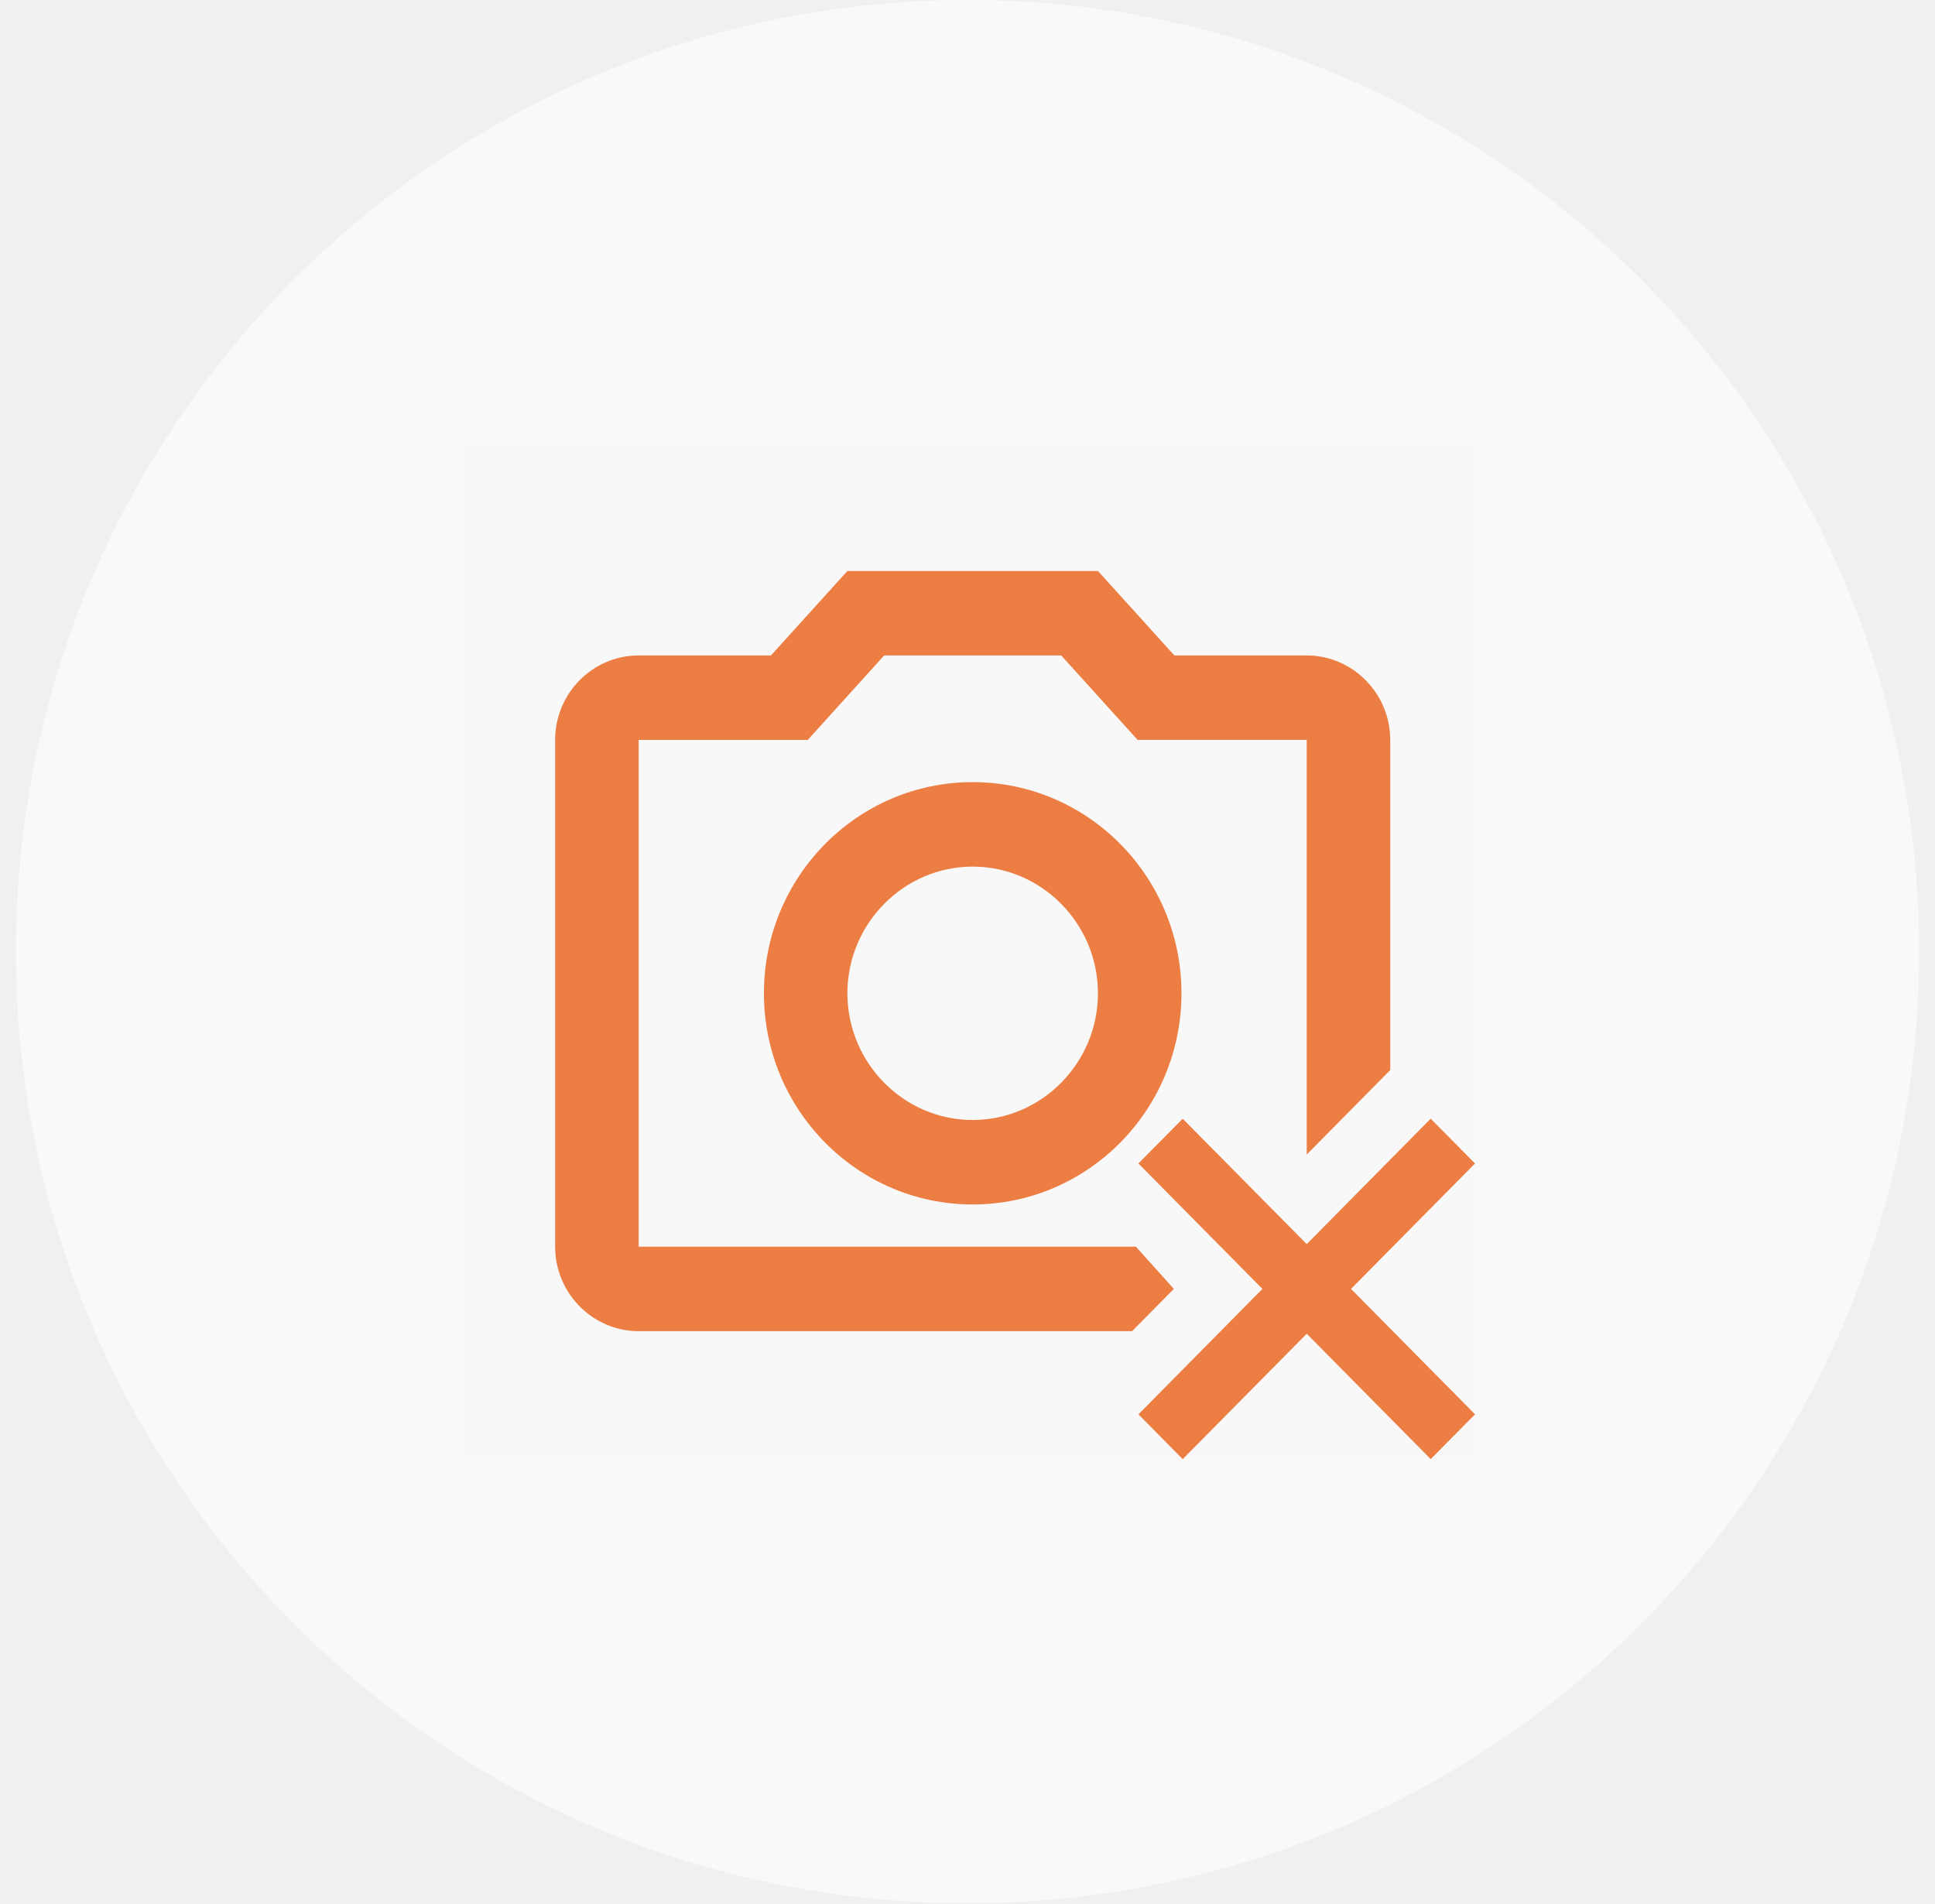
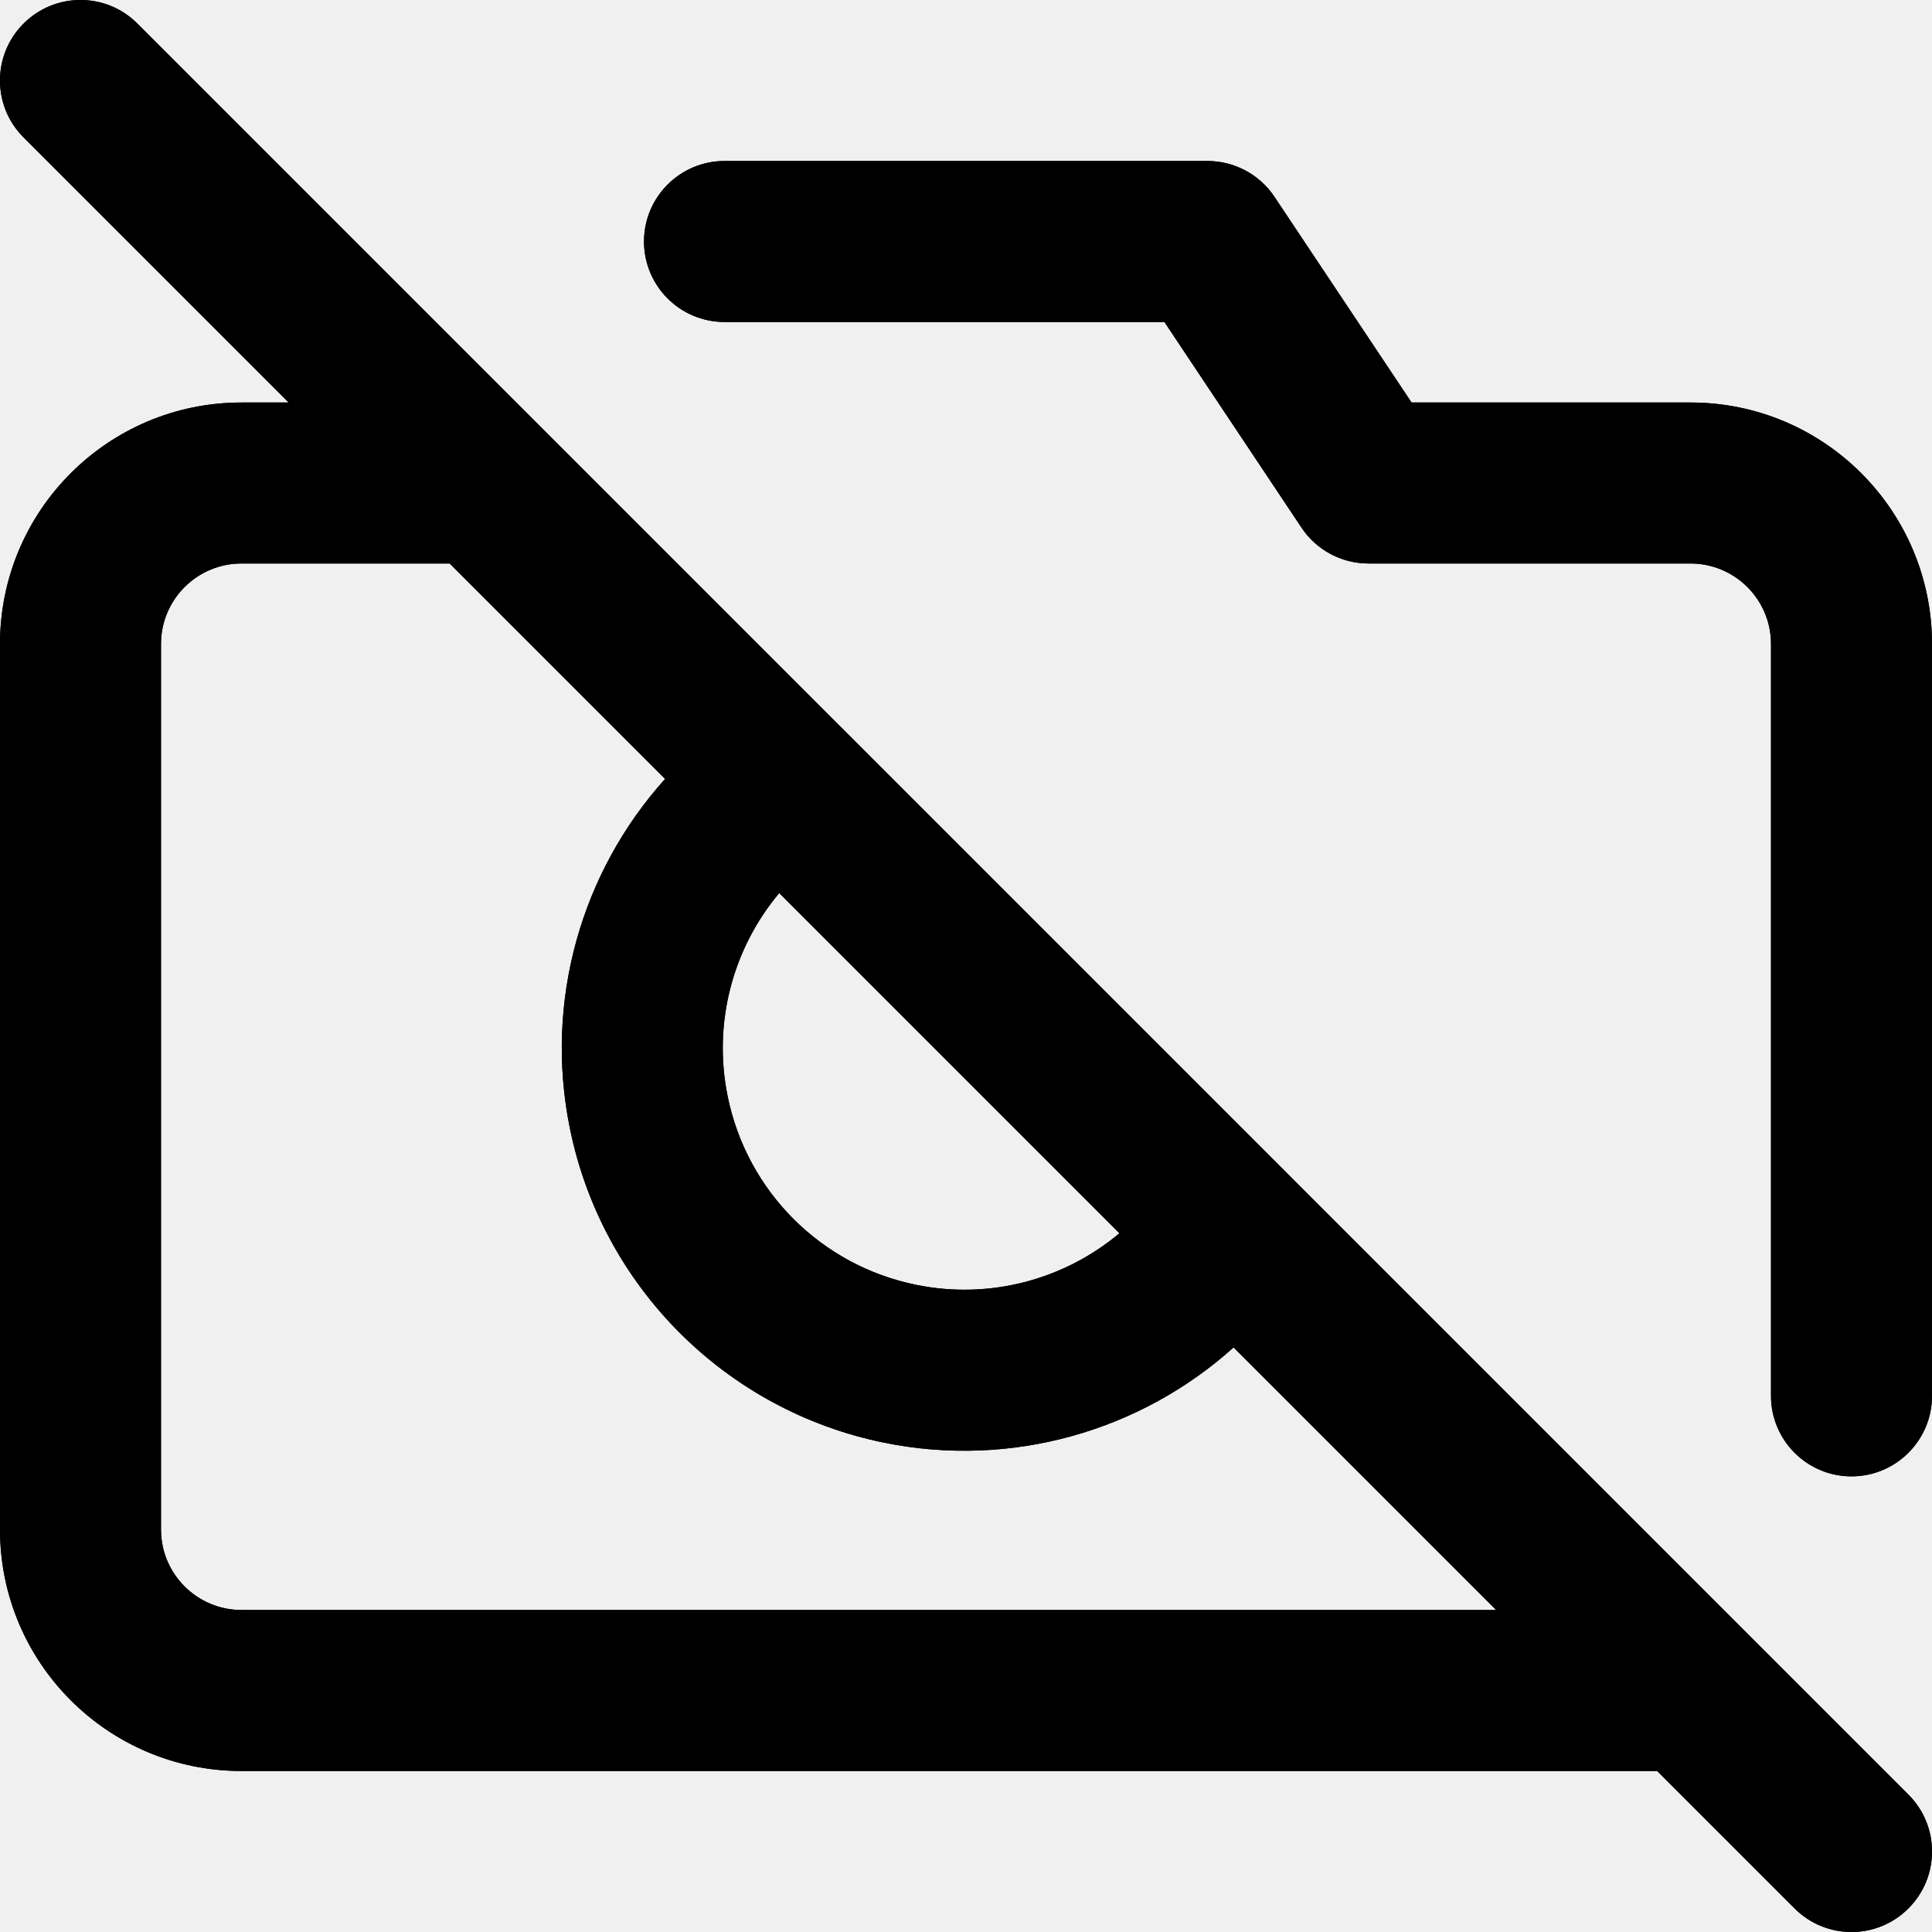
- <svg xmlns="http://www.w3.org/2000/svg" width="61" height="60" viewBox="0 0 61 60" fill="none">
-   <rect x="0.5" width="60" height="60" rx="30" fill="#F9F9F9" />
-   <rect opacity="0.01" x="14.5" y="14" width="32" height="32" fill="#EC7D43" />
-   <path fill-rule="evenodd" clip-rule="evenodd" d="M37.021 20.663L34.612 18H26.714L24.305 20.663H20.133L19.936 20.671C18.579 20.772 17.5 21.927 17.5 23.326V39.302L17.508 39.5C17.608 40.873 18.75 41.965 20.133 41.965H35.689L37.005 40.633L35.809 39.302H20.133V23.326H25.464L27.873 20.663H33.454L35.863 23.325H41.194V36.397L43.827 33.733V23.325L43.819 23.127C43.718 21.754 42.576 20.663 41.194 20.663H37.021ZM46.499 36.679L45.103 35.268V35.266L41.194 39.221L37.284 35.268L35.888 36.679L39.797 40.633L35.889 44.587L37.284 46L41.194 42.046L45.103 45.999L46.5 44.587L42.59 40.633L46.499 36.679ZM30.663 24.657C34.296 24.657 37.245 27.639 37.245 31.314C37.245 34.988 34.296 37.971 30.663 37.971C27.03 37.971 24.082 34.988 24.082 31.314C24.082 27.639 27.03 24.657 30.663 24.657ZM26.714 31.314C26.714 29.117 28.491 27.32 30.663 27.32C32.835 27.32 34.612 29.117 34.612 31.314C34.612 33.51 32.835 35.308 30.663 35.308C28.491 35.308 26.714 33.51 26.714 31.314Z" fill="#EC7D43" />
+ <svg xmlns="http://www.w3.org/2000/svg" width="24" height="24" viewBox="0 0 24 24" fill="none">
+   <path fill-rule="evenodd" clip-rule="evenodd" d="M3.586 5L0.293 1.707C-0.098 1.317 -0.098 0.683 0.293 0.293C0.683 -0.098 1.317 -0.098 1.707 0.293L10.413 8.999C10.422 9.007 10.431 9.016 10.44 9.025L15.975 14.56C15.984 14.569 15.992 14.578 16.001 14.587L23.707 22.293C24.098 22.683 24.098 23.317 23.707 23.707C23.317 24.098 22.683 24.098 22.293 23.707L20.586 22H3C1.343 22 0 20.657 0 19V8C0 6.343 1.343 5 3 5H3.586ZM13.906 15.32L9.68 11.094C9.102 11.783 8.854 12.708 9.039 13.617C9.278 14.799 10.201 15.722 11.383 15.961C12.292 16.146 13.217 15.898 13.906 15.32ZM8.262 9.676C7.218 10.836 6.759 12.441 7.079 14.015C7.478 15.983 9.016 17.522 10.985 17.922C12.559 18.241 14.164 17.782 15.324 16.738L18.586 20H3C2.448 20 2 19.552 2 19V8C2 7.448 2.448 7 3 7H5.586L8.262 9.676ZM16.168 6.555C16.353 6.833 16.666 7 17 7H21C21.552 7 22 7.448 22 8V17.34C22 17.892 22.448 18.34 23 18.34C23.552 18.34 24 17.892 24 17.34V8C24 6.343 22.657 5 21 5H17.535L15.832 2.445C15.647 2.167 15.334 2 15 2H9C8.448 2 8 2.448 8 3C8 3.552 8.448 4 9 4H14.465L16.168 6.555Z" fill="black" />
+   <mask id="mask0_213_6894" style="mask-type:luminance" maskUnits="userSpaceOnUse" x="0" y="0" width="24" height="24">
+     <path fill-rule="evenodd" clip-rule="evenodd" d="M3.586 5L0.293 1.707C-0.098 1.317 -0.098 0.683 0.293 0.293C0.683 -0.098 1.317 -0.098 1.707 0.293L10.413 8.999C10.422 9.007 10.431 9.016 10.44 9.025L15.975 14.56C15.984 14.569 15.992 14.578 16.001 14.587L23.707 22.293C24.098 22.683 24.098 23.317 23.707 23.707C23.317 24.098 22.683 24.098 22.293 23.707L20.586 22H3C1.343 22 0 20.657 0 19V8C0 6.343 1.343 5 3 5H3.586ZM13.906 15.32L9.68 11.094C9.102 11.783 8.854 12.708 9.039 13.617C9.278 14.799 10.201 15.722 11.383 15.961C12.292 16.146 13.217 15.898 13.906 15.32ZM8.262 9.676C7.218 10.836 6.759 12.441 7.079 14.015C7.478 15.983 9.016 17.522 10.985 17.922C12.559 18.241 14.164 17.782 15.324 16.738L18.586 20H3C2.448 20 2 19.552 2 19V8C2 7.448 2.448 7 3 7H5.586L8.262 9.676ZM16.168 6.555C16.353 6.833 16.666 7 17 7H21C21.552 7 22 7.448 22 8V17.34C22 17.892 22.448 18.34 23 18.34C23.552 18.34 24 17.892 24 17.34V8C24 6.343 22.657 5 21 5H17.535L15.832 2.445C15.647 2.167 15.334 2 15 2H9C8.448 2 8 2.448 8 3C8 3.552 8.448 4 9 4H14.465L16.168 6.555Z" fill="white" />
+   </mask>
+   <g mask="url(#mask0_213_6894)">
+     <rect width="24" height="24" fill="black" />
+   </g>
</svg>
